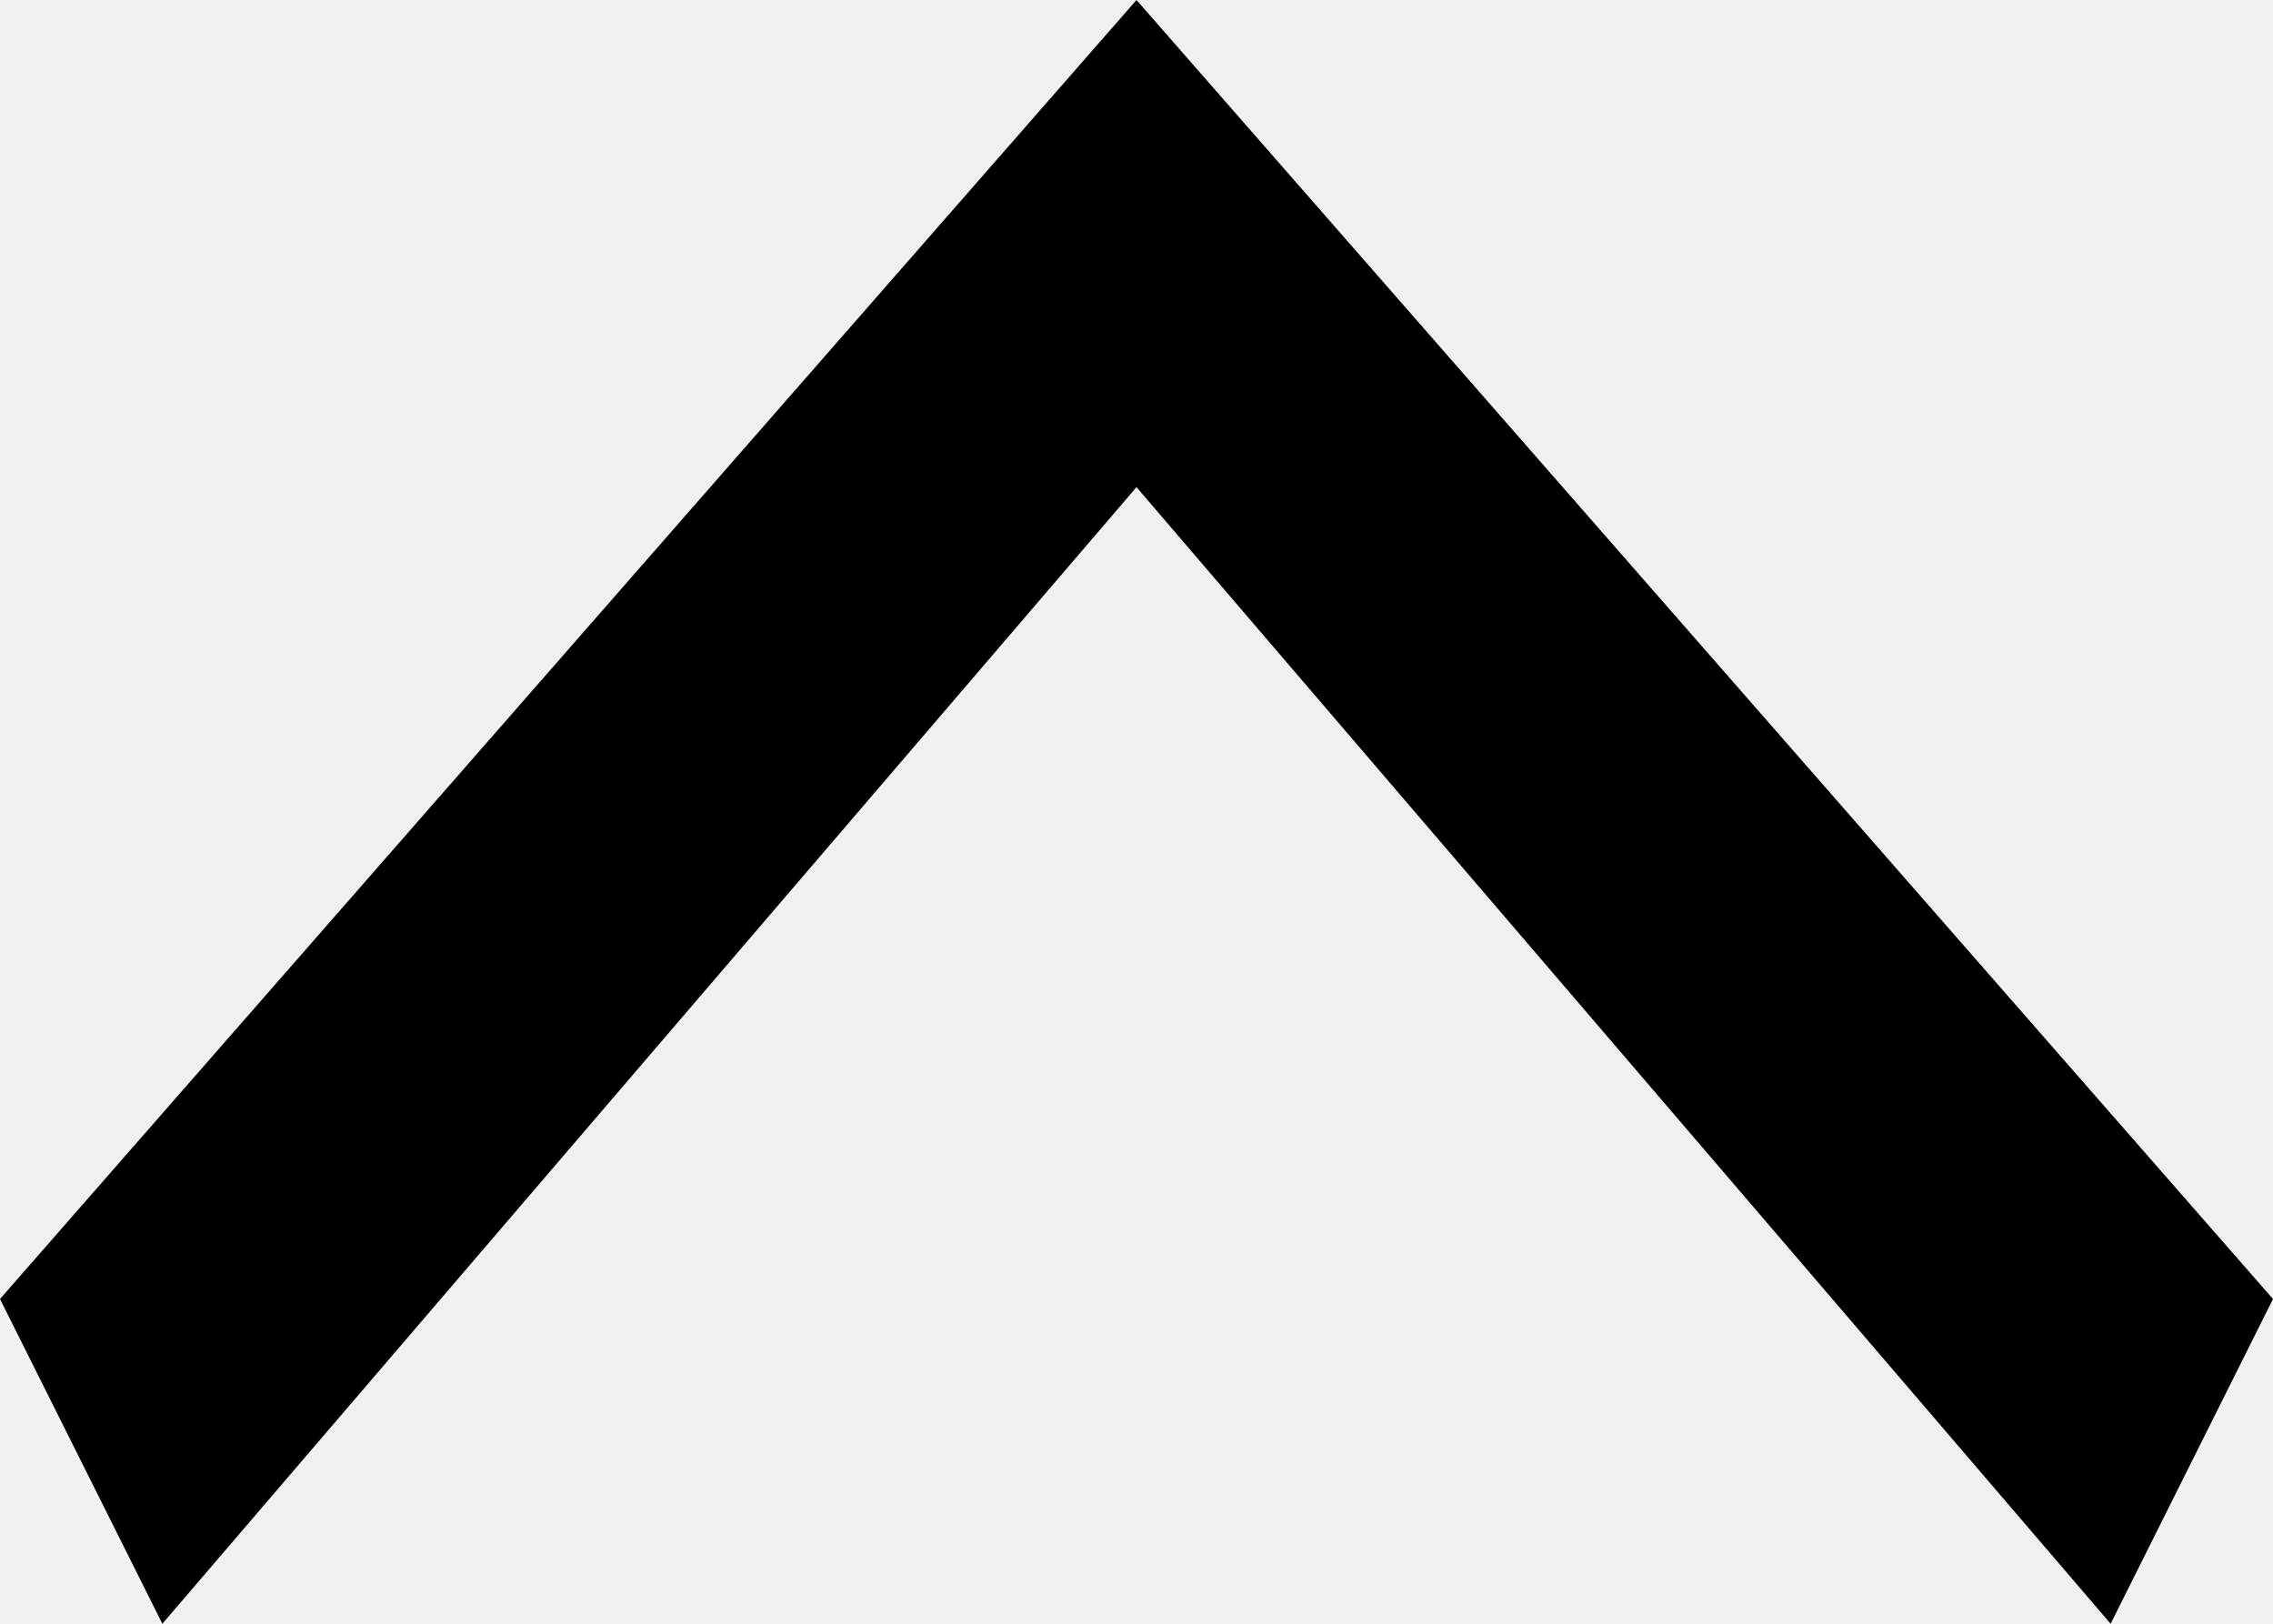
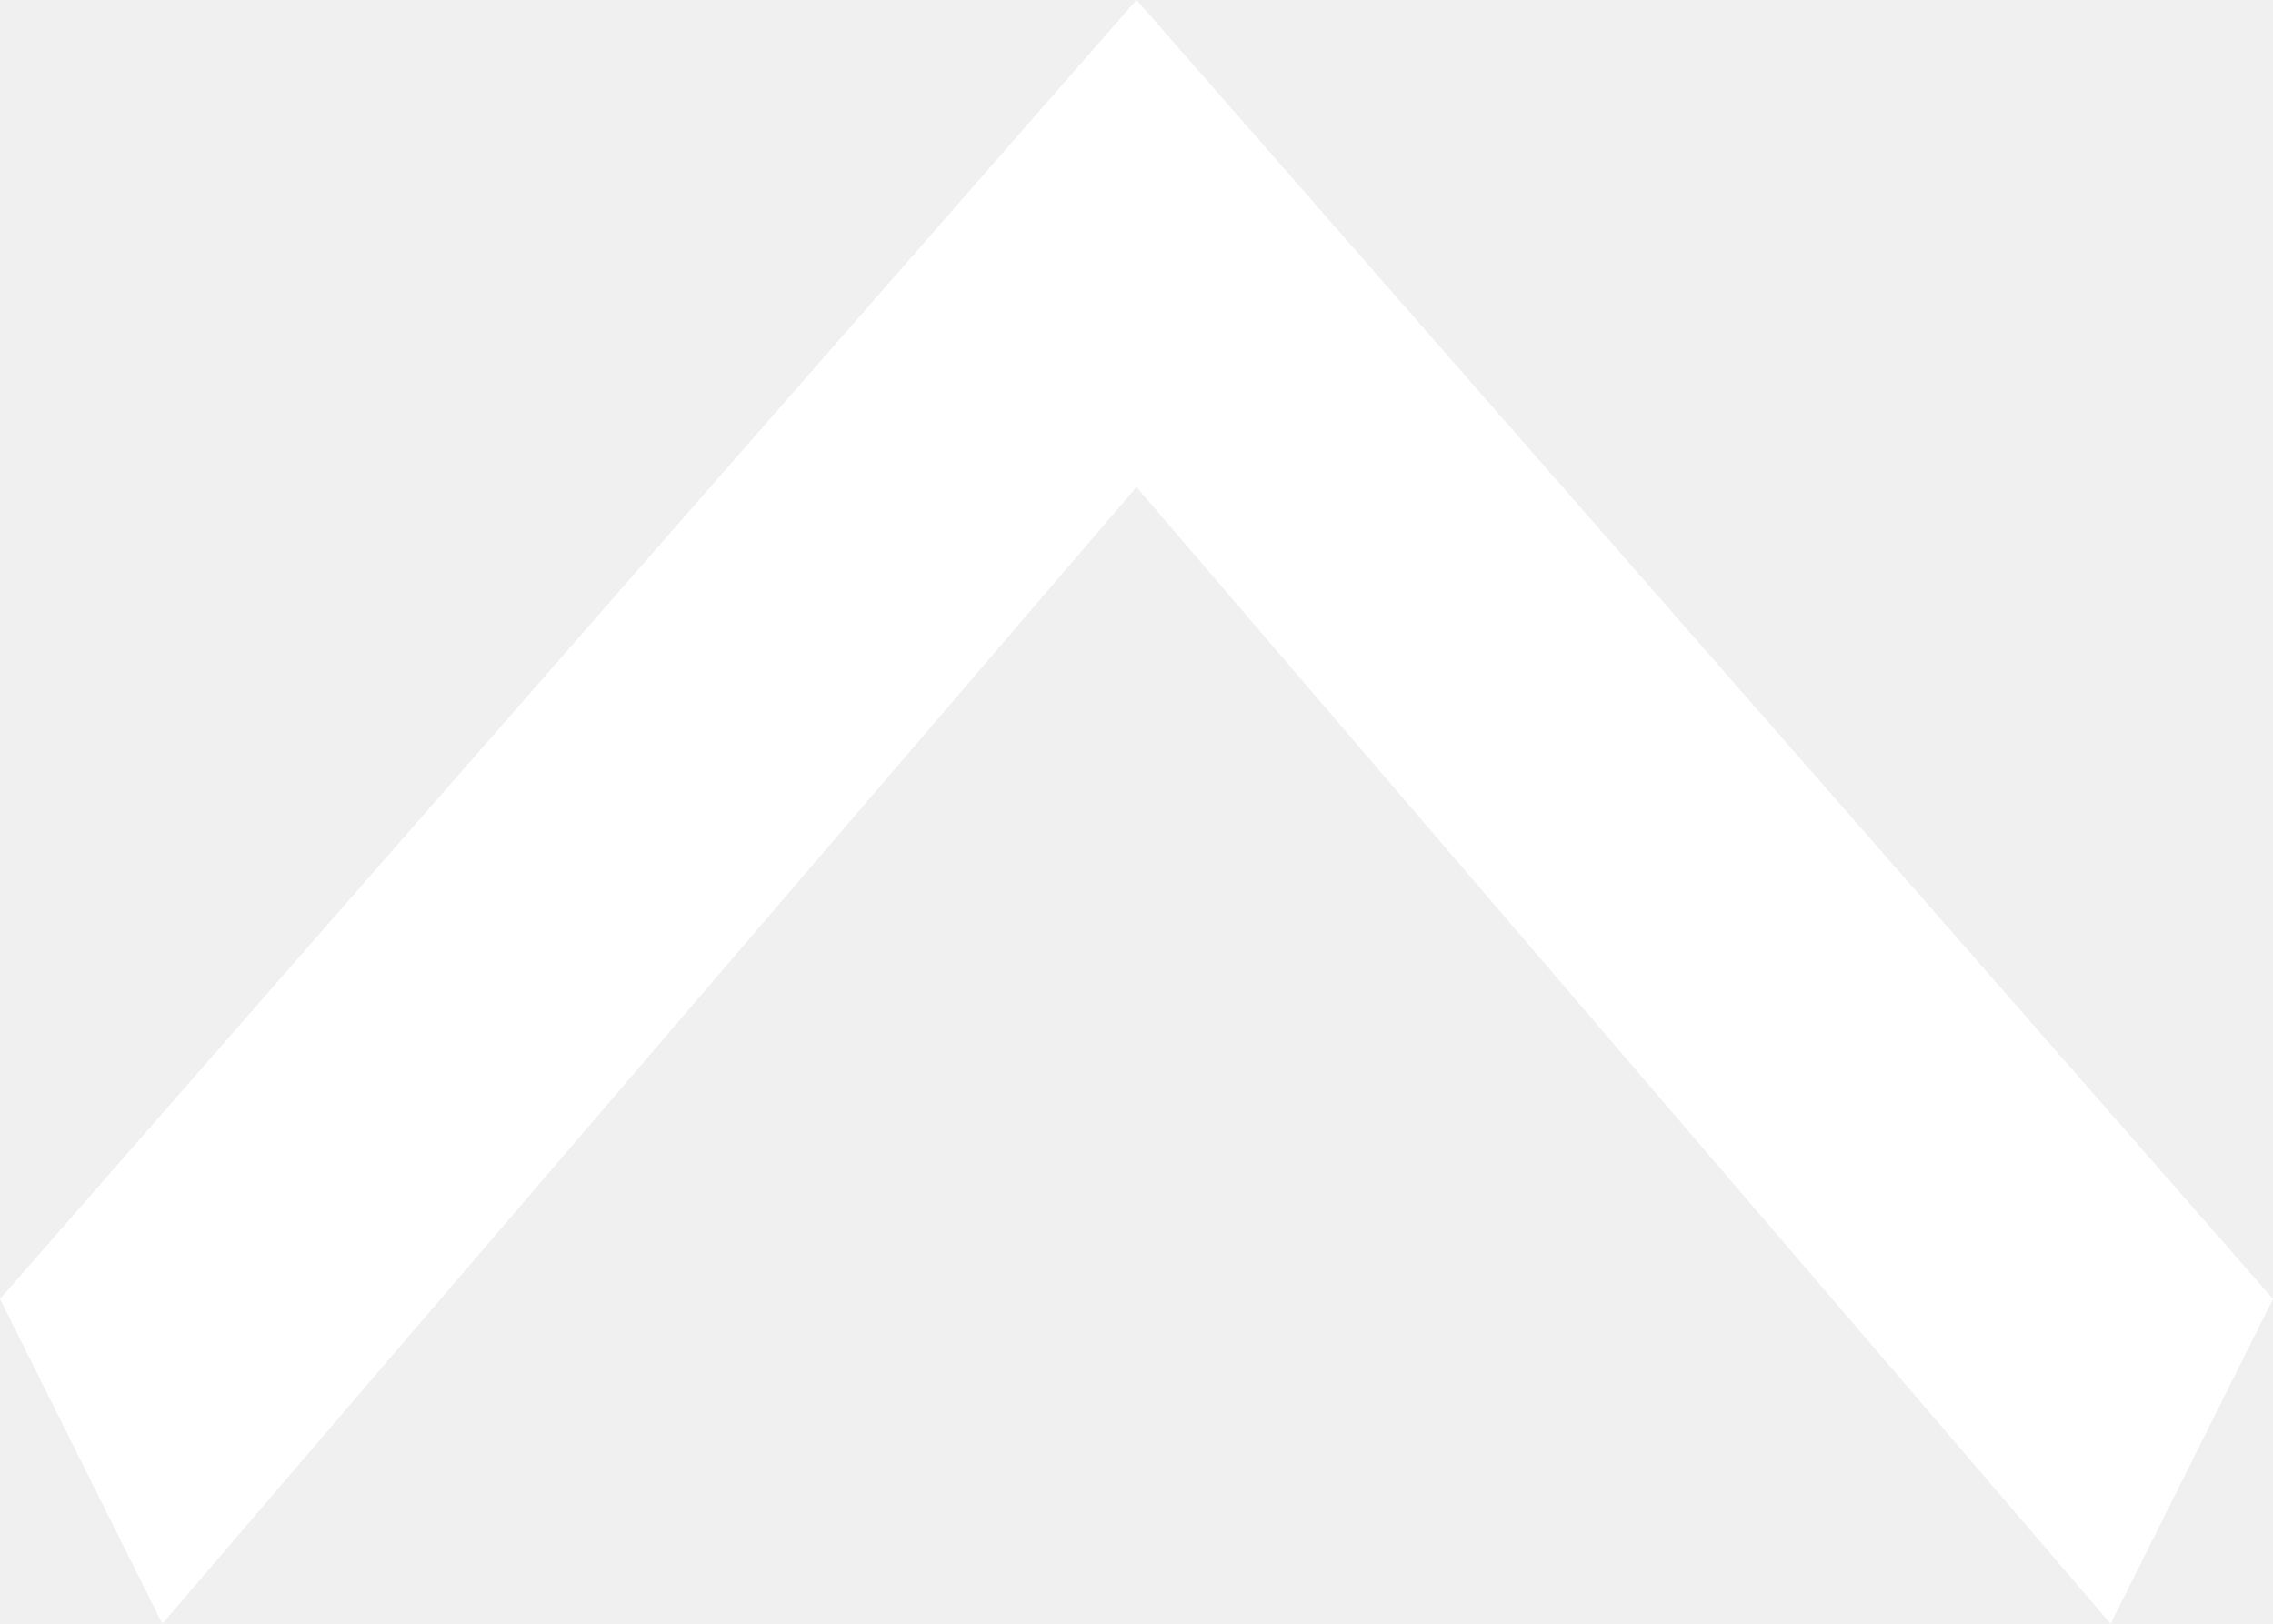
<svg xmlns="http://www.w3.org/2000/svg" preserveAspectRatio="xMidYMid" width="14" height="10" viewBox="0 0 14 10">
+   <defs>
+     <style>
+       .cls-1 {
+         fill: #fff;
+         fill-rule: evenodd;
+       }
+     </style>
+   </defs>
  <path d="M0.000,8.000 L7.000,-0.000 L14.000,8.000 L13.000,10.000 L7.000,3.000 L1.000,10.000 L0.000,8.000 Z" class="cls-1" />
</svg>
